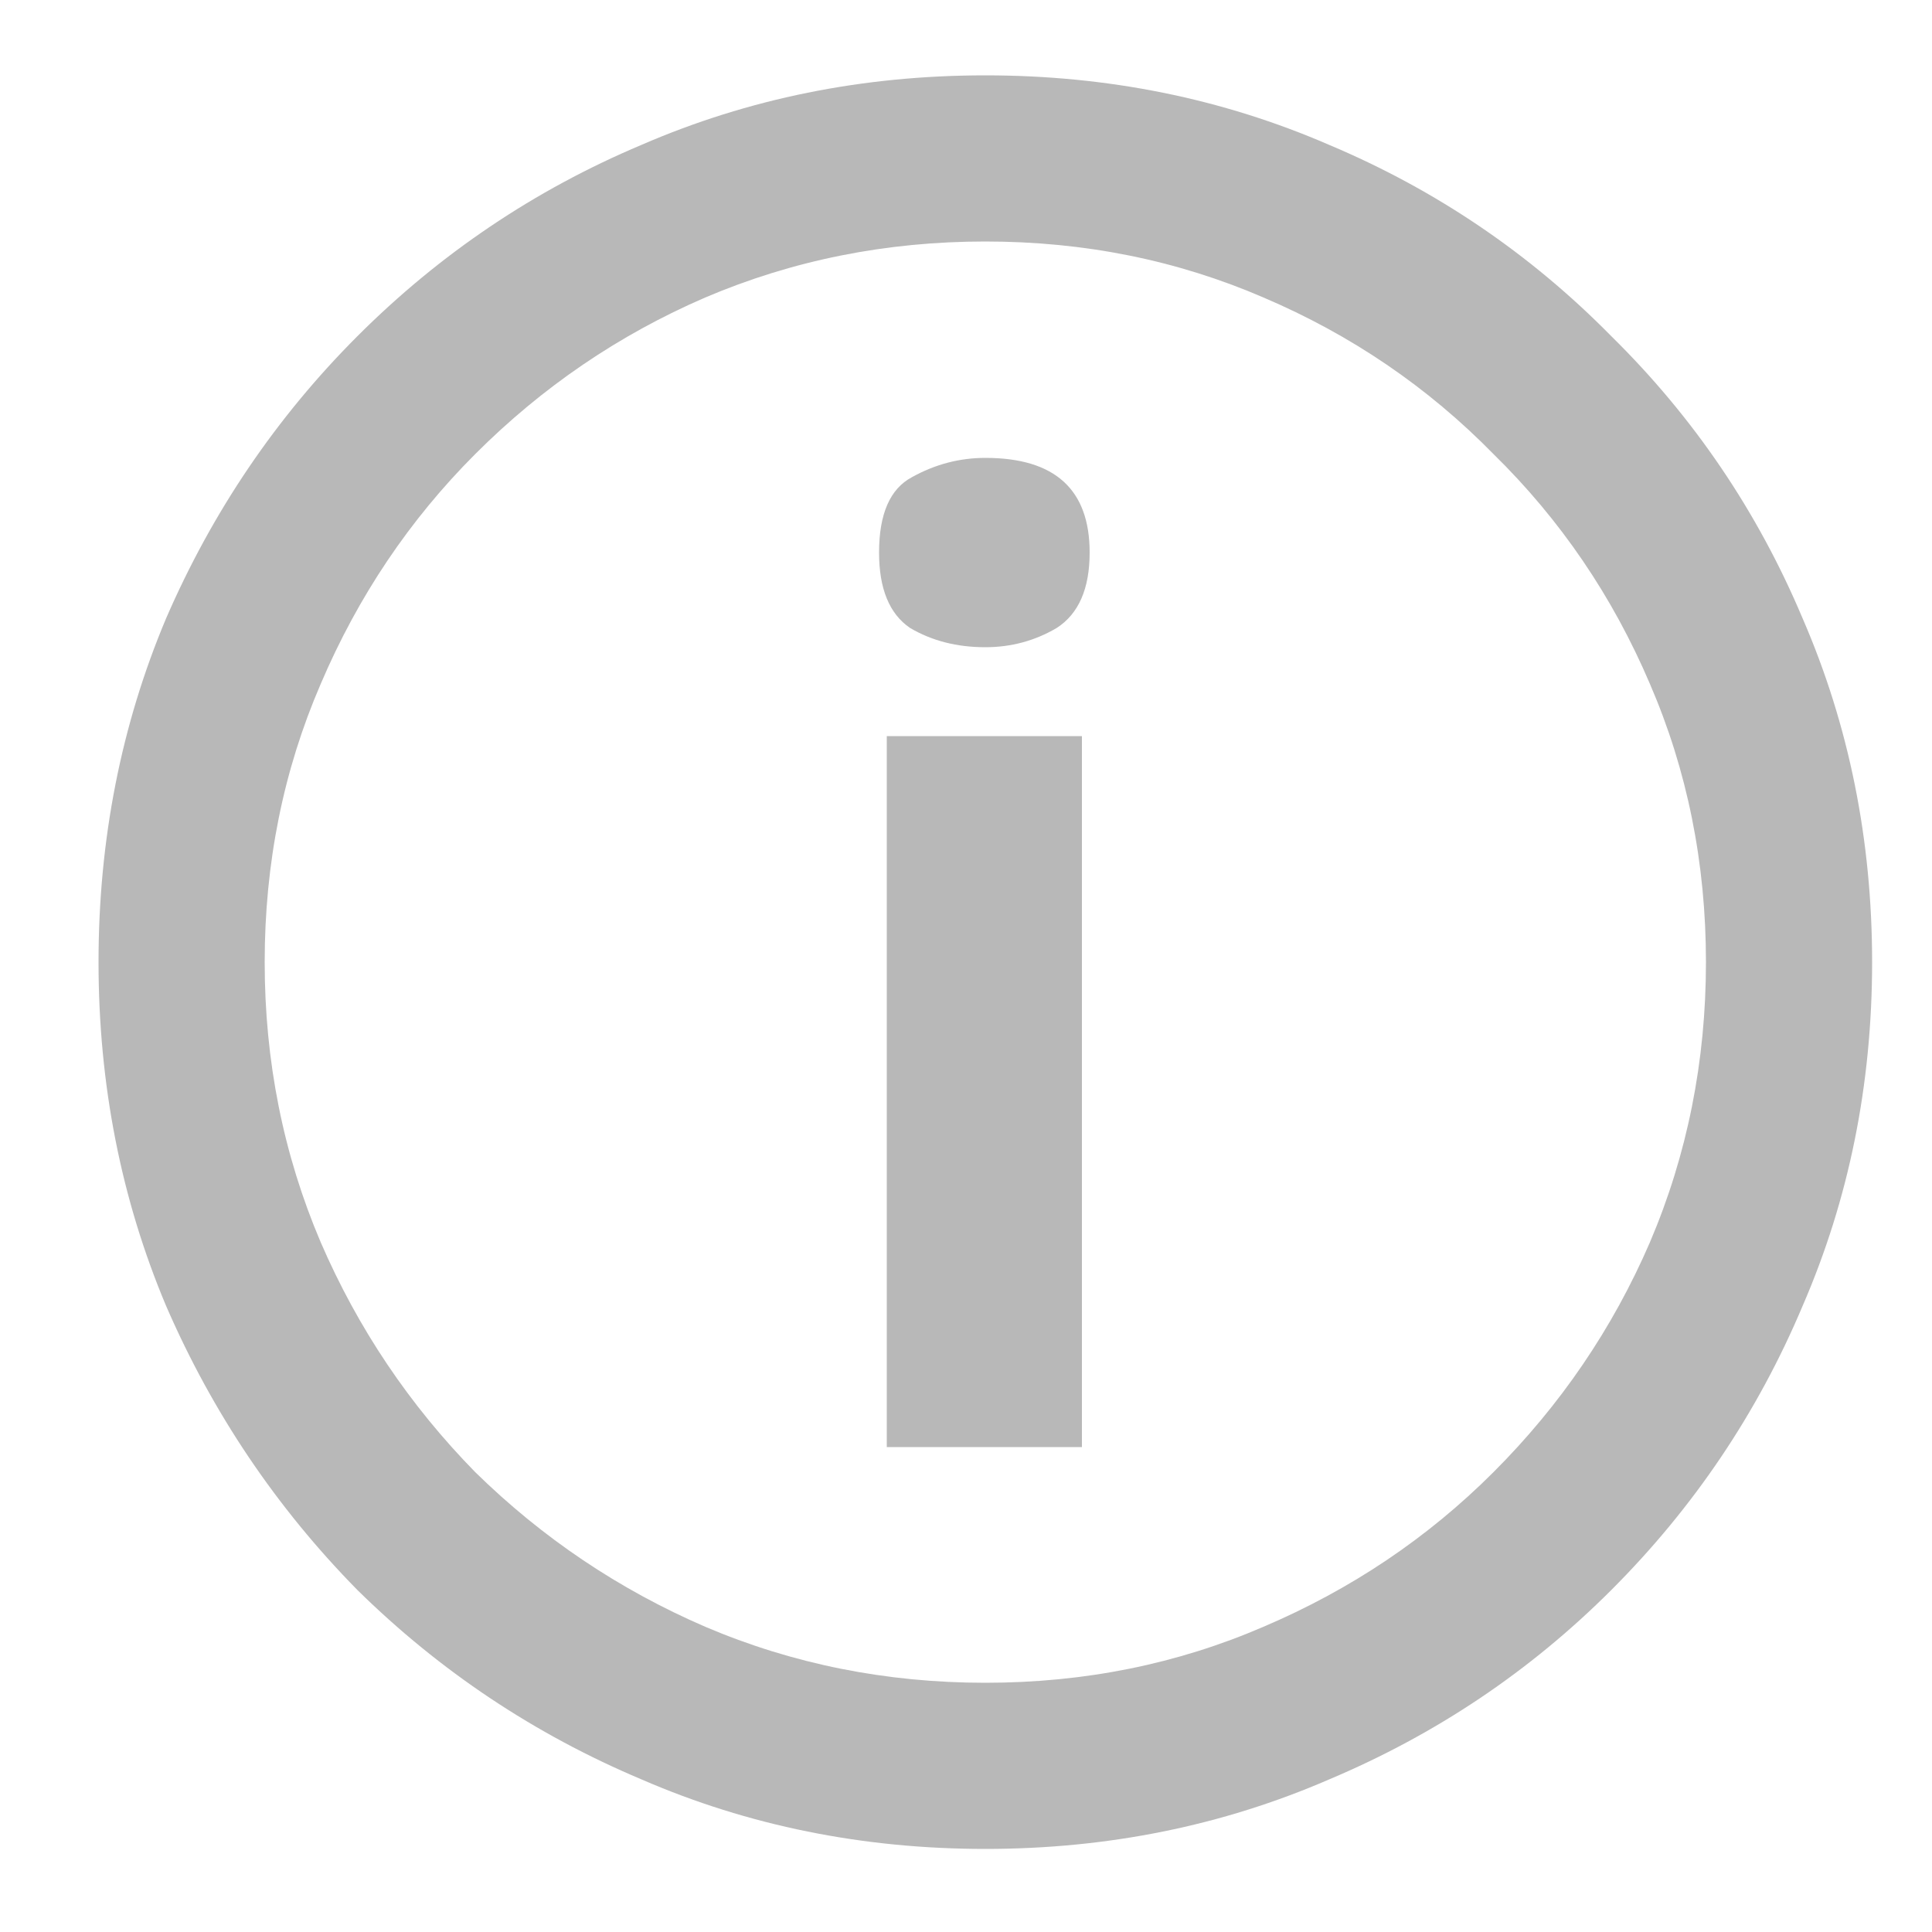
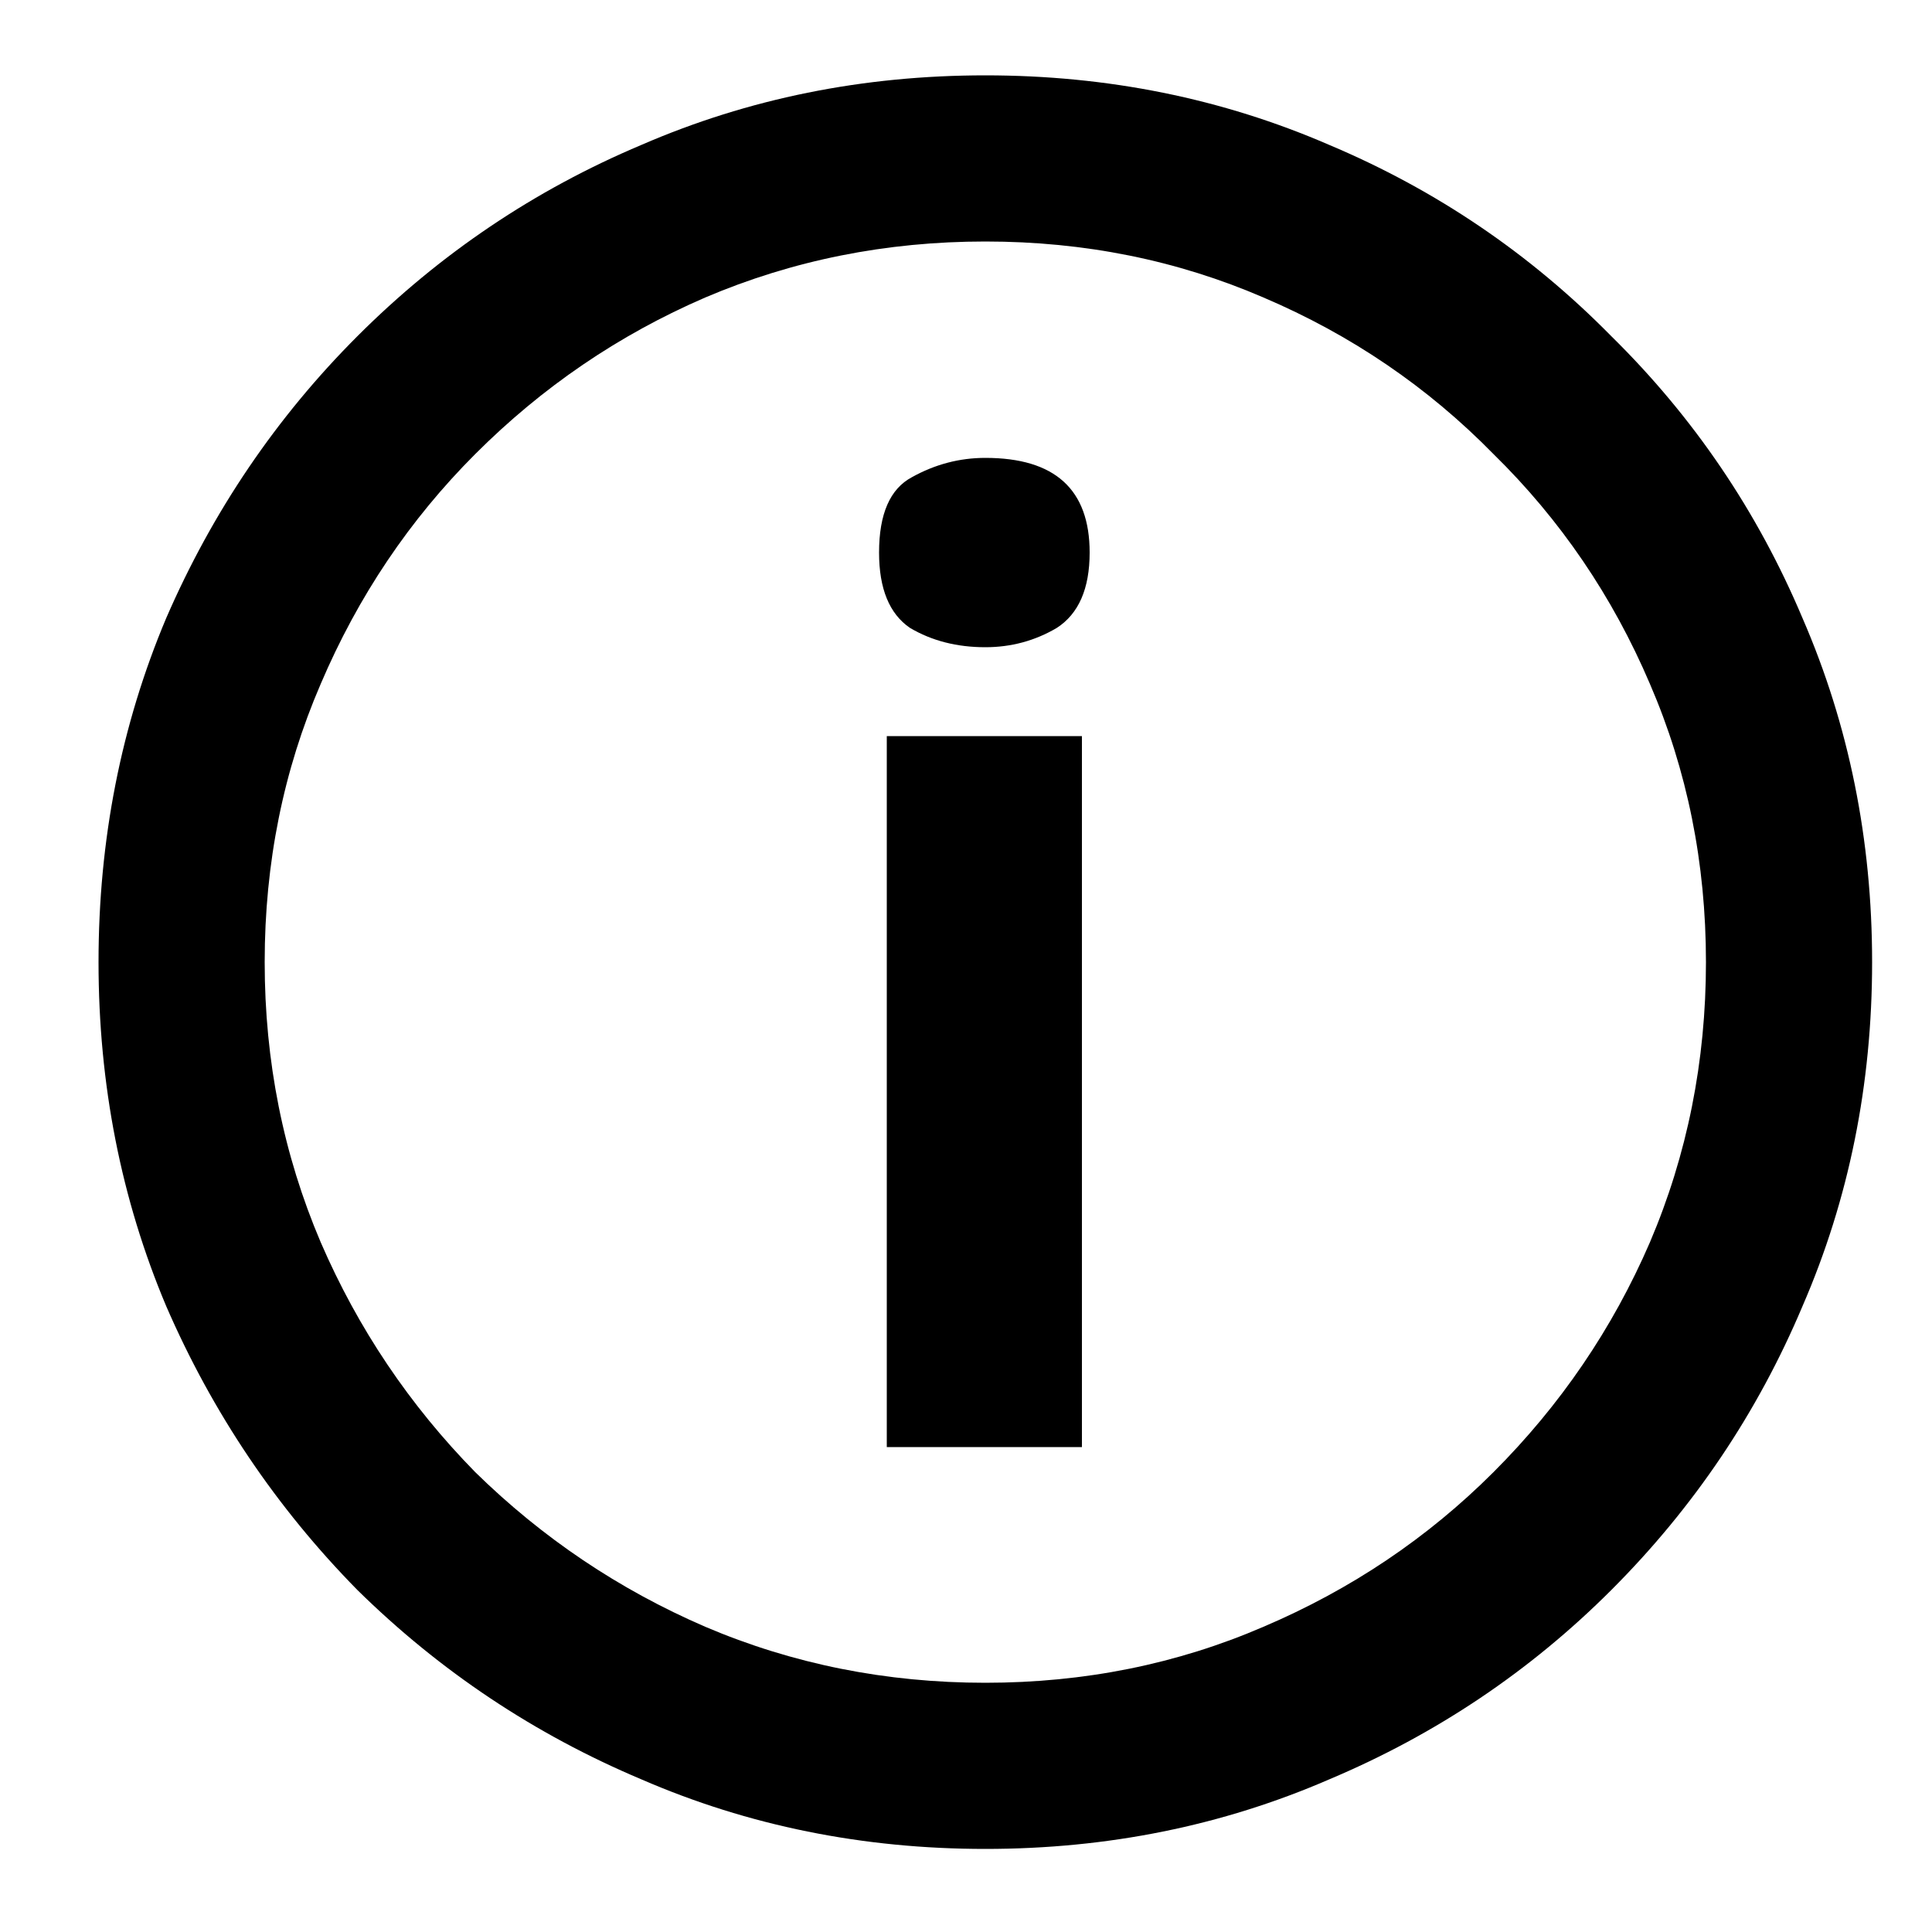
- <svg xmlns="http://www.w3.org/2000/svg" width="16" height="16" viewBox="0 0 16 16" fill="none">
-   <path d="M8.16 15.312C7.147 15.312 6.197 15.12 5.312 14.736C4.427 14.363 3.643 13.84 2.96 13.168C2.288 12.485 1.76 11.701 1.376 10.816C1.003 9.931 0.816 8.981 0.816 7.968C0.816 6.955 1.003 6.005 1.376 5.12C1.76 4.235 2.288 3.456 2.96 2.784C3.643 2.101 4.427 1.573 5.312 1.2C6.197 0.816 7.147 0.624 8.16 0.624C9.173 0.624 10.123 0.816 11.008 1.2C11.893 1.573 12.672 2.101 13.344 2.784C14.027 3.456 14.555 4.235 14.928 5.12C15.312 6.005 15.504 6.955 15.504 7.968C15.504 8.981 15.312 9.931 14.928 10.816C14.555 11.701 14.027 12.485 13.344 13.168C12.672 13.84 11.893 14.363 11.008 14.736C10.123 15.12 9.173 15.312 8.16 15.312ZM7.344 11.984V6.096H8.96V11.984H7.344ZM8.16 13.936C8.981 13.936 9.749 13.781 10.464 13.472C11.189 13.163 11.824 12.736 12.368 12.192C12.923 11.637 13.355 11.003 13.664 10.288C13.973 9.563 14.128 8.789 14.128 7.968C14.128 7.147 13.973 6.379 13.664 5.664C13.355 4.939 12.923 4.304 12.368 3.76C11.824 3.205 11.189 2.773 10.464 2.464C9.749 2.155 8.981 2 8.16 2C7.339 2 6.565 2.155 5.84 2.464C5.125 2.773 4.491 3.205 3.936 3.76C3.392 4.304 2.965 4.939 2.656 5.664C2.347 6.379 2.192 7.147 2.192 7.968C2.192 8.789 2.347 9.563 2.656 10.288C2.965 11.003 3.392 11.637 3.936 12.192C4.491 12.736 5.125 13.163 5.84 13.472C6.565 13.781 7.339 13.936 8.16 13.936ZM8.16 5.36C7.925 5.36 7.717 5.307 7.536 5.2C7.365 5.083 7.28 4.875 7.28 4.576C7.28 4.256 7.371 4.048 7.552 3.952C7.744 3.845 7.947 3.792 8.16 3.792C8.736 3.792 9.024 4.053 9.024 4.576C9.024 4.875 8.933 5.083 8.752 5.2C8.571 5.307 8.373 5.36 8.16 5.36Z" fill="#B8B8B8" />
+ <svg xmlns="http://www.w3.org/2000/svg" width="16" height="16" viewBox="0 0 16 16">
+   <path d="M8.16 15.312C7.147 15.312 6.197 15.12 5.312 14.736C4.427 14.363 3.643 13.84 2.96 13.168C2.288 12.485 1.76 11.701 1.376 10.816C1.003 9.931 0.816 8.981 0.816 7.968C0.816 6.955 1.003 6.005 1.376 5.12C1.76 4.235 2.288 3.456 2.96 2.784C3.643 2.101 4.427 1.573 5.312 1.2C6.197 0.816 7.147 0.624 8.16 0.624C9.173 0.624 10.123 0.816 11.008 1.2C11.893 1.573 12.672 2.101 13.344 2.784C14.027 3.456 14.555 4.235 14.928 5.12C15.312 6.005 15.504 6.955 15.504 7.968C15.504 8.981 15.312 9.931 14.928 10.816C14.555 11.701 14.027 12.485 13.344 13.168C12.672 13.84 11.893 14.363 11.008 14.736C10.123 15.12 9.173 15.312 8.16 15.312ZM7.344 11.984V6.096H8.96V11.984H7.344ZM8.16 13.936C8.981 13.936 9.749 13.781 10.464 13.472C11.189 13.163 11.824 12.736 12.368 12.192C12.923 11.637 13.355 11.003 13.664 10.288C13.973 9.563 14.128 8.789 14.128 7.968C14.128 7.147 13.973 6.379 13.664 5.664C13.355 4.939 12.923 4.304 12.368 3.76C11.824 3.205 11.189 2.773 10.464 2.464C9.749 2.155 8.981 2 8.16 2C7.339 2 6.565 2.155 5.84 2.464C5.125 2.773 4.491 3.205 3.936 3.76C3.392 4.304 2.965 4.939 2.656 5.664C2.347 6.379 2.192 7.147 2.192 7.968C2.192 8.789 2.347 9.563 2.656 10.288C2.965 11.003 3.392 11.637 3.936 12.192C4.491 12.736 5.125 13.163 5.84 13.472C6.565 13.781 7.339 13.936 8.16 13.936ZM8.16 5.36C7.925 5.36 7.717 5.307 7.536 5.2C7.365 5.083 7.28 4.875 7.28 4.576C7.28 4.256 7.371 4.048 7.552 3.952C7.744 3.845 7.947 3.792 8.16 3.792C8.736 3.792 9.024 4.053 9.024 4.576C9.024 4.875 8.933 5.083 8.752 5.2C8.571 5.307 8.373 5.36 8.16 5.36Z" />
</svg>
